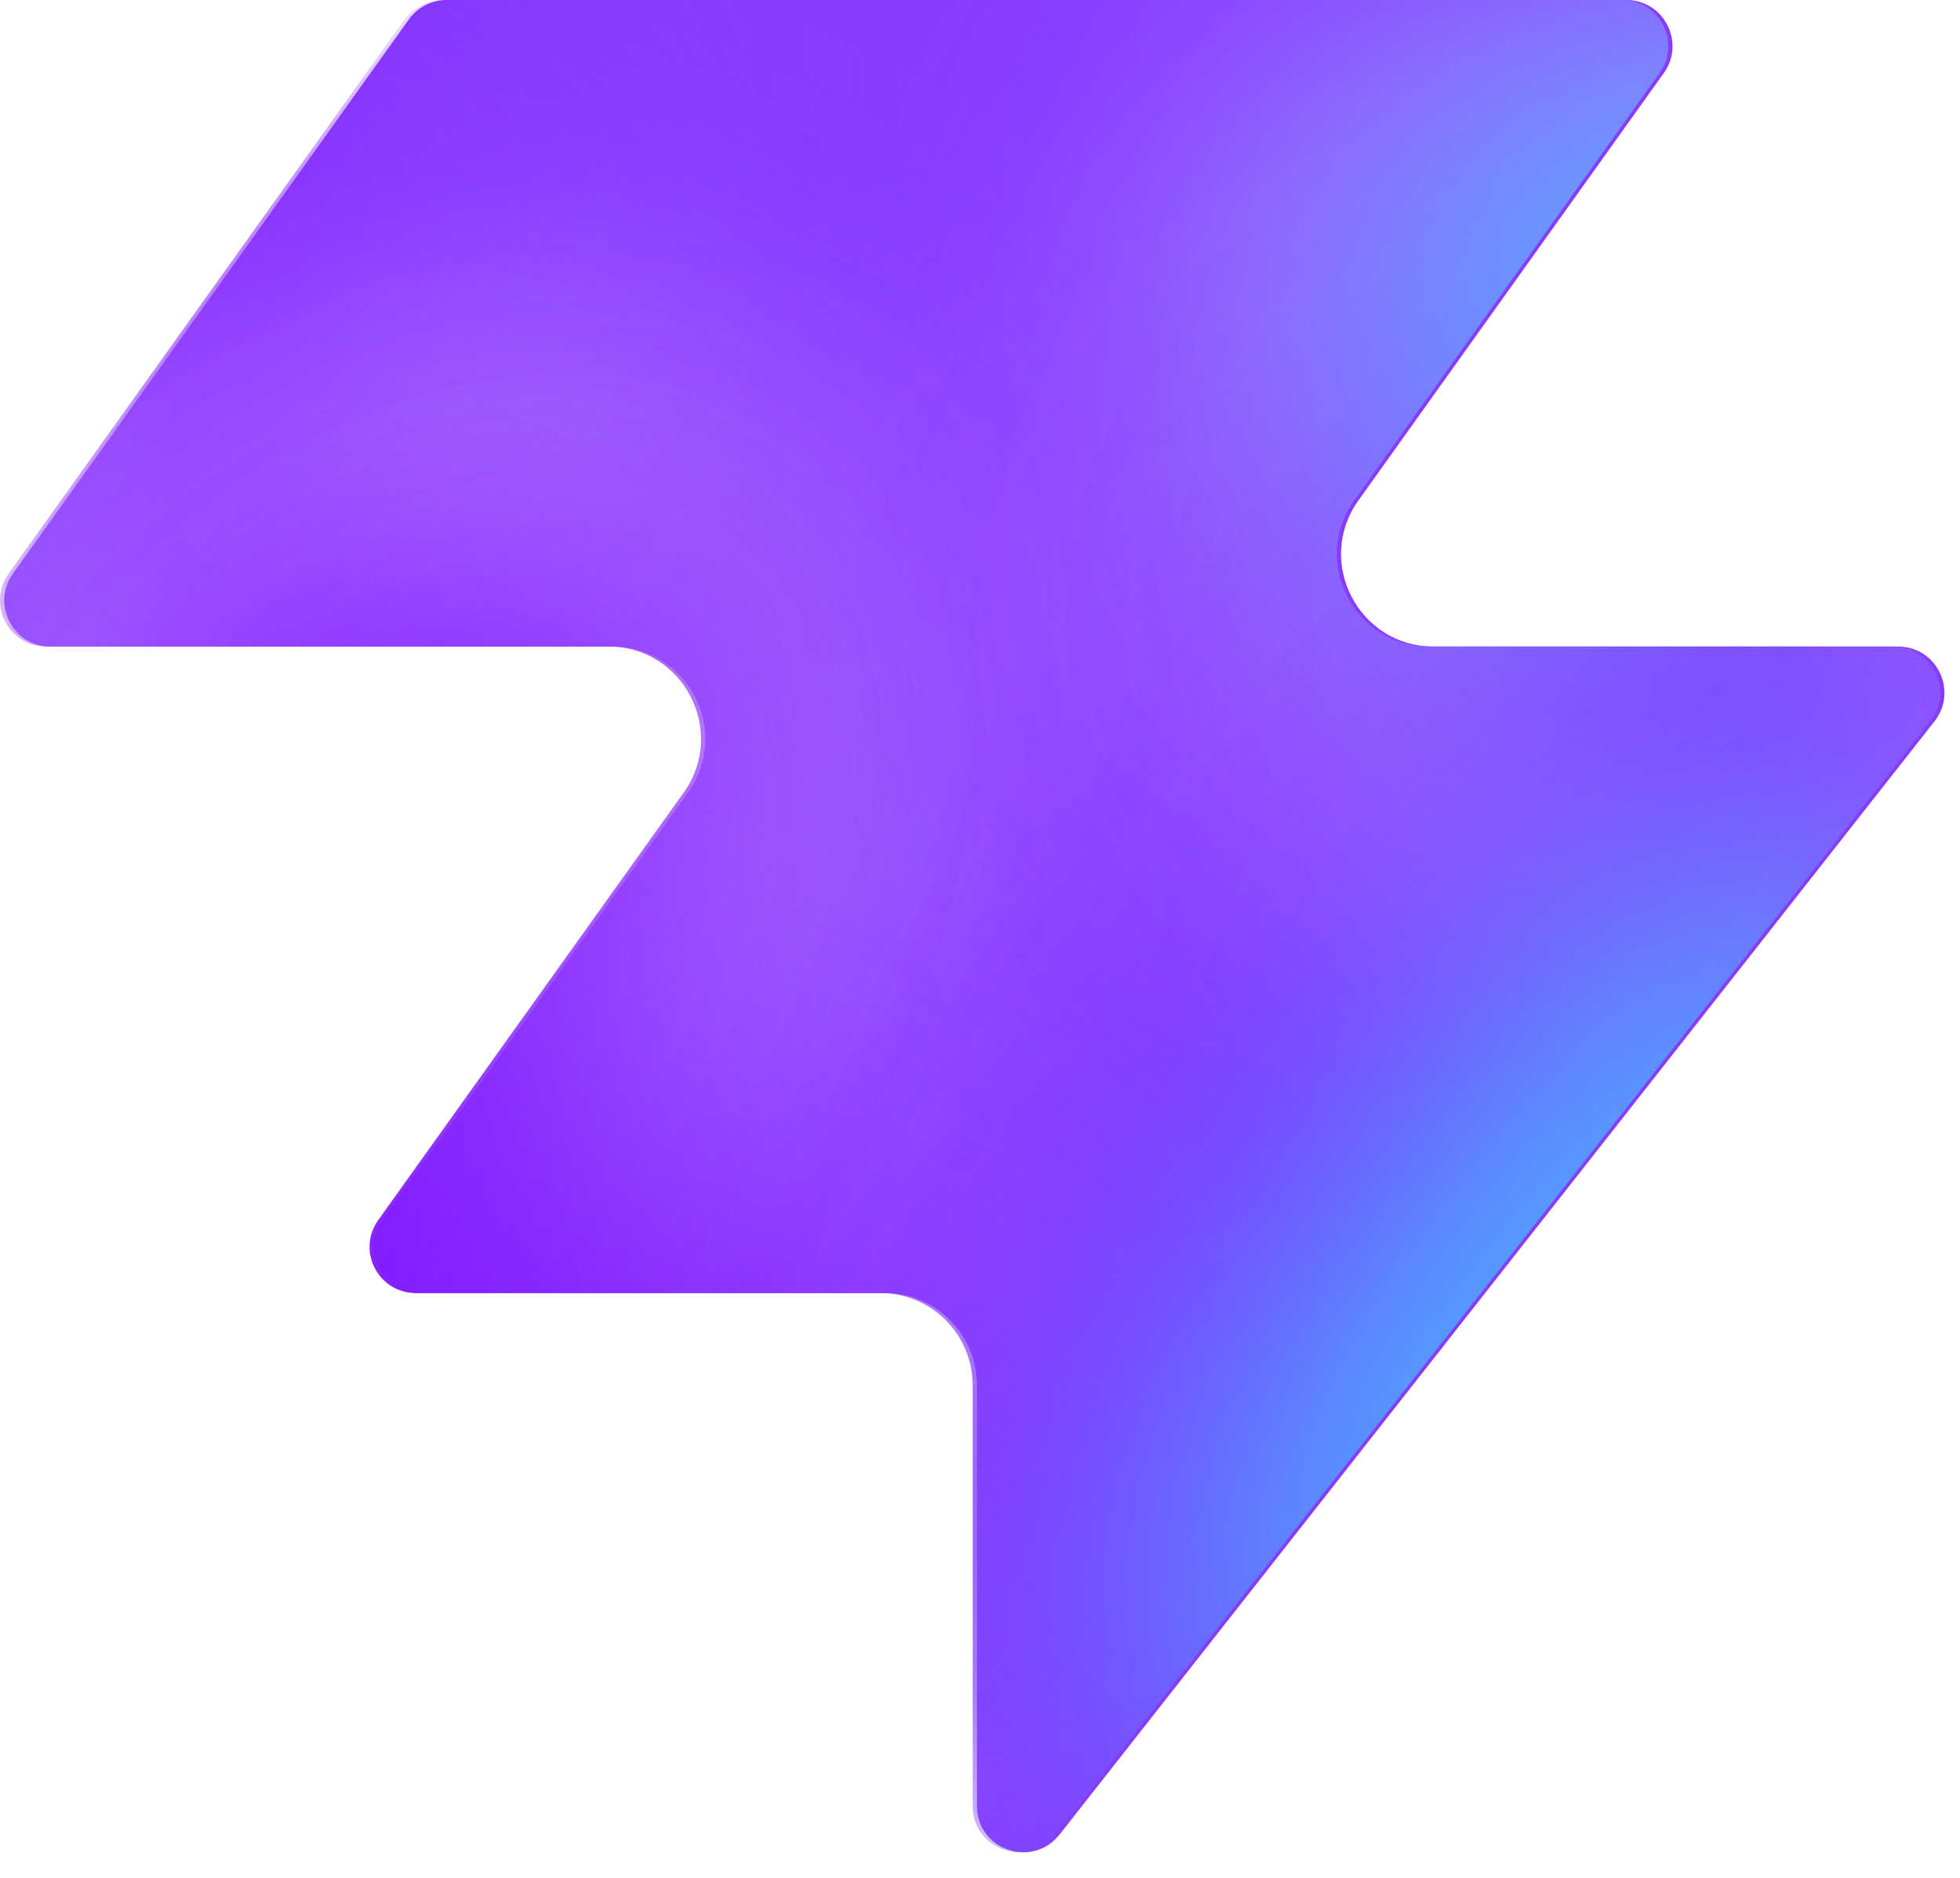
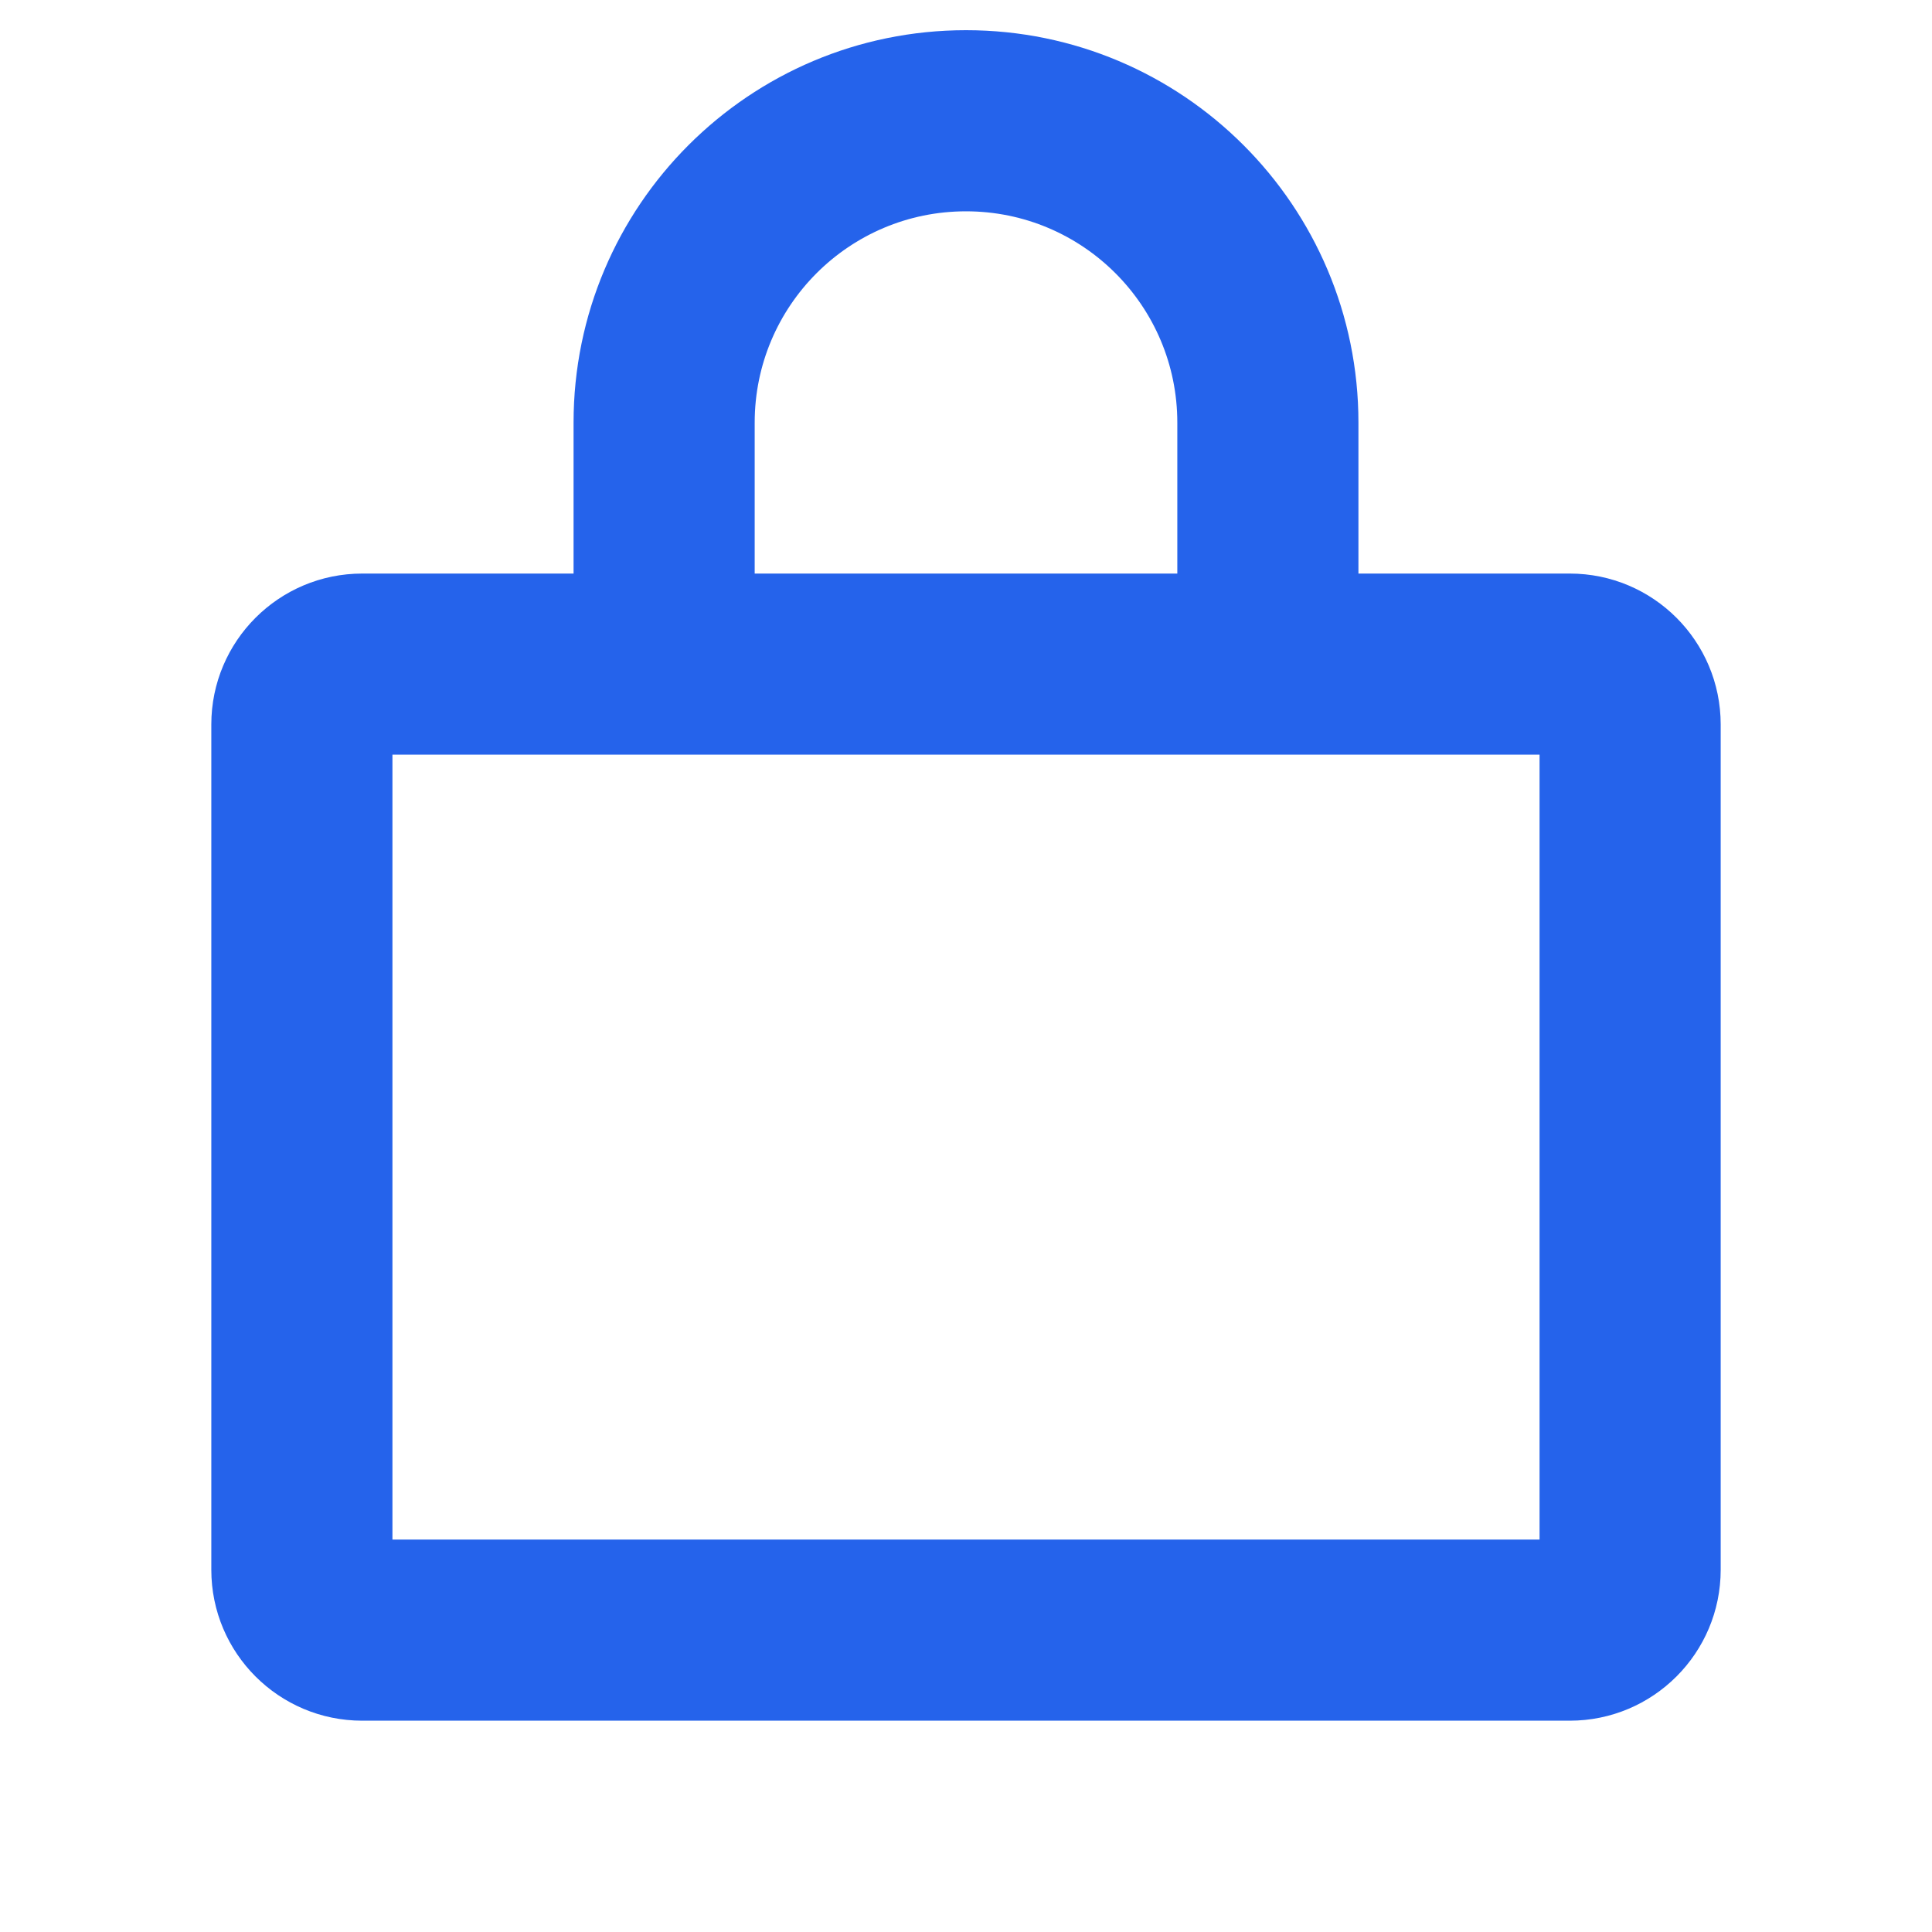
- <svg xmlns="http://www.w3.org/2000/svg" width="48" height="46" fill="none" viewBox="0 0 48 46">
-   <path fill="#863bff" d="M25.946 44.938c-.664.845-2.021.375-2.021-.698V33.937a2.26 2.26 0 0 0-2.262-2.262H10.287c-.92 0-1.456-1.04-.92-1.788l7.48-10.471c1.07-1.497 0-3.578-1.842-3.578H1.237c-.92 0-1.456-1.04-.92-1.788L10.013.474c.214-.297.556-.474.92-.474h28.894c.92 0 1.456 1.04.92 1.788l-7.48 10.471c-1.07 1.498 0 3.579 1.842 3.579h11.377c.943 0 1.473 1.088.89 1.83L25.947 44.94z" style="fill:#863bff;fill:color(display-p3 .525 .23 1);fill-opacity:1" />
-   <mask id="a" width="48" height="46" x="0" y="0" maskUnits="userSpaceOnUse" style="mask-type:alpha">
-     <path fill="#000" d="M25.842 44.938c-.664.844-2.021.375-2.021-.698V33.937a2.26 2.26 0 0 0-2.262-2.262H10.183c-.92 0-1.456-1.04-.92-1.788l7.48-10.471c1.07-1.498 0-3.579-1.842-3.579H1.133c-.92 0-1.456-1.04-.92-1.787L9.91.473c.214-.297.556-.474.92-.474h28.894c.92 0 1.456 1.04.92 1.788l-7.48 10.471c-1.07 1.498 0 3.578 1.842 3.578h11.377c.943 0 1.473 1.088.89 1.832L25.843 44.94z" style="fill:#000;fill-opacity:1" />
-   </mask>
-   <g mask="url(#a)">
-     <g filter="url(#b)">
-       <ellipse cx="5.508" cy="14.704" fill="#ede6ff" rx="5.508" ry="14.704" style="fill:#ede6ff;fill:color(display-p3 .927 .903 1);fill-opacity:1" transform="matrix(.00324 1 1 -.00324 -4.47 31.516)" />
-     </g>
-     <g filter="url(#c)">
-       <ellipse cx="10.399" cy="29.851" fill="#ede6ff" rx="10.399" ry="29.851" style="fill:#ede6ff;fill:color(display-p3 .927 .903 1);fill-opacity:1" transform="matrix(.00324 1 1 -.00324 -39.328 7.883)" />
-     </g>
-     <g filter="url(#d)">
-       <ellipse cx="5.508" cy="30.487" fill="#7e14ff" rx="5.508" ry="30.487" style="fill:#7e14ff;fill:color(display-p3 .492 .077 1);fill-opacity:1" transform="rotate(89.814 -25.913 -14.639)scale(1 -1)" />
-     </g>
-     <g filter="url(#e)">
-       <ellipse cx="5.508" cy="30.599" fill="#7e14ff" rx="5.508" ry="30.599" style="fill:#7e14ff;fill:color(display-p3 .492 .077 1);fill-opacity:1" transform="rotate(89.814 -32.644 -3.334)scale(1 -1)" />
-     </g>
-     <g filter="url(#f)">
-       <ellipse cx="5.508" cy="30.599" fill="#7e14ff" rx="5.508" ry="30.599" style="fill:#7e14ff;fill:color(display-p3 .492 .077 1);fill-opacity:1" transform="matrix(.00324 1 1 -.00324 -34.34 30.47)" />
-     </g>
-     <g filter="url(#g)">
-       <ellipse cx="14.072" cy="22.078" fill="#ede6ff" rx="14.072" ry="22.078" style="fill:#ede6ff;fill:color(display-p3 .927 .903 1);fill-opacity:1" transform="rotate(93.35 24.506 48.493)scale(-1 1)" />
-     </g>
-     <g filter="url(#h)">
-       <ellipse cx="3.47" cy="21.501" fill="#7e14ff" rx="3.47" ry="21.501" style="fill:#7e14ff;fill:color(display-p3 .492 .077 1);fill-opacity:1" transform="rotate(89.009 28.708 47.59)scale(-1 1)" />
-     </g>
-     <g filter="url(#i)">
-       <ellipse cx="3.47" cy="21.501" fill="#7e14ff" rx="3.47" ry="21.501" style="fill:#7e14ff;fill:color(display-p3 .492 .077 1);fill-opacity:1" transform="rotate(89.009 28.708 47.59)scale(-1 1)" />
-     </g>
-     <g filter="url(#j)">
-       <ellipse cx=".387" cy="8.972" fill="#7e14ff" rx="4.407" ry="29.108" style="fill:#7e14ff;fill:color(display-p3 .492 .077 1);fill-opacity:1" transform="rotate(39.51 .387 8.972)" />
-     </g>
-     <g filter="url(#k)">
-       <ellipse cx="47.523" cy="-6.092" fill="#7e14ff" rx="4.407" ry="29.108" style="fill:#7e14ff;fill:color(display-p3 .492 .077 1);fill-opacity:1" transform="rotate(37.892 47.523 -6.092)" />
-     </g>
-     <g filter="url(#l)">
-       <ellipse cx="41.412" cy="6.333" fill="#47bfff" rx="5.971" ry="9.665" style="fill:#47bfff;fill:color(display-p3 .28 .748 1);fill-opacity:1" transform="rotate(37.892 41.412 6.333)" />
-     </g>
-     <g filter="url(#m)">
-       <ellipse cx="-1.879" cy="38.332" fill="#7e14ff" rx="4.407" ry="29.108" style="fill:#7e14ff;fill:color(display-p3 .492 .077 1);fill-opacity:1" transform="rotate(37.892 -1.88 38.332)" />
-     </g>
-     <g filter="url(#n)">
-       <ellipse cx="-1.879" cy="38.332" fill="#7e14ff" rx="4.407" ry="29.108" style="fill:#7e14ff;fill:color(display-p3 .492 .077 1);fill-opacity:1" transform="rotate(37.892 -1.88 38.332)" />
-     </g>
-     <g filter="url(#o)">
-       <ellipse cx="35.651" cy="29.907" fill="#7e14ff" rx="4.407" ry="29.108" style="fill:#7e14ff;fill:color(display-p3 .492 .077 1);fill-opacity:1" transform="rotate(37.892 35.651 29.907)" />
-     </g>
-     <g filter="url(#p)">
-       <ellipse cx="38.418" cy="32.4" fill="#47bfff" rx="5.971" ry="15.297" style="fill:#47bfff;fill:color(display-p3 .28 .748 1);fill-opacity:1" transform="rotate(37.892 38.418 32.4)" />
-     </g>
-   </g>
-   <defs>
-     <filter id="b" width="60.045" height="41.654" x="-19.77" y="16.149" color-interpolation-filters="sRGB" filterUnits="userSpaceOnUse">
-       <feFlood flood-opacity="0" result="BackgroundImageFix" />
-       <feBlend in="SourceGraphic" in2="BackgroundImageFix" result="shape" />
-       <feGaussianBlur result="effect1_foregroundBlur_2002_17158" stdDeviation="7.659" />
-     </filter>
-     <filter id="c" width="90.34" height="51.437" x="-54.613" y="-7.533" color-interpolation-filters="sRGB" filterUnits="userSpaceOnUse">
-       <feFlood flood-opacity="0" result="BackgroundImageFix" />
-       <feBlend in="SourceGraphic" in2="BackgroundImageFix" result="shape" />
-       <feGaussianBlur result="effect1_foregroundBlur_2002_17158" stdDeviation="7.659" />
-     </filter>
-     <filter id="d" width="79.355" height="29.4" x="-49.64" y="2.03" color-interpolation-filters="sRGB" filterUnits="userSpaceOnUse">
-       <feFlood flood-opacity="0" result="BackgroundImageFix" />
-       <feBlend in="SourceGraphic" in2="BackgroundImageFix" result="shape" />
-       <feGaussianBlur result="effect1_foregroundBlur_2002_17158" stdDeviation="4.596" />
-     </filter>
-     <filter id="e" width="79.579" height="29.4" x="-45.045" y="20.029" color-interpolation-filters="sRGB" filterUnits="userSpaceOnUse">
-       <feFlood flood-opacity="0" result="BackgroundImageFix" />
-       <feBlend in="SourceGraphic" in2="BackgroundImageFix" result="shape" />
-       <feGaussianBlur result="effect1_foregroundBlur_2002_17158" stdDeviation="4.596" />
-     </filter>
-     <filter id="f" width="79.579" height="29.4" x="-43.513" y="21.178" color-interpolation-filters="sRGB" filterUnits="userSpaceOnUse">
-       <feFlood flood-opacity="0" result="BackgroundImageFix" />
-       <feBlend in="SourceGraphic" in2="BackgroundImageFix" result="shape" />
-       <feGaussianBlur result="effect1_foregroundBlur_2002_17158" stdDeviation="4.596" />
-     </filter>
-     <filter id="g" width="74.749" height="58.852" x="15.756" y="-17.901" color-interpolation-filters="sRGB" filterUnits="userSpaceOnUse">
-       <feFlood flood-opacity="0" result="BackgroundImageFix" />
-       <feBlend in="SourceGraphic" in2="BackgroundImageFix" result="shape" />
-       <feGaussianBlur result="effect1_foregroundBlur_2002_17158" stdDeviation="7.659" />
-     </filter>
-     <filter id="h" width="61.377" height="25.362" x="23.548" y="2.284" color-interpolation-filters="sRGB" filterUnits="userSpaceOnUse">
-       <feFlood flood-opacity="0" result="BackgroundImageFix" />
-       <feBlend in="SourceGraphic" in2="BackgroundImageFix" result="shape" />
-       <feGaussianBlur result="effect1_foregroundBlur_2002_17158" stdDeviation="4.596" />
-     </filter>
-     <filter id="i" width="61.377" height="25.362" x="23.548" y="2.284" color-interpolation-filters="sRGB" filterUnits="userSpaceOnUse">
-       <feFlood flood-opacity="0" result="BackgroundImageFix" />
-       <feBlend in="SourceGraphic" in2="BackgroundImageFix" result="shape" />
-       <feGaussianBlur result="effect1_foregroundBlur_2002_17158" stdDeviation="4.596" />
-     </filter>
-     <filter id="j" width="56.045" height="63.649" x="-27.636" y="-22.853" color-interpolation-filters="sRGB" filterUnits="userSpaceOnUse">
-       <feFlood flood-opacity="0" result="BackgroundImageFix" />
-       <feBlend in="SourceGraphic" in2="BackgroundImageFix" result="shape" />
-       <feGaussianBlur result="effect1_foregroundBlur_2002_17158" stdDeviation="4.596" />
-     </filter>
-     <filter id="k" width="54.814" height="64.646" x="20.116" y="-38.415" color-interpolation-filters="sRGB" filterUnits="userSpaceOnUse">
-       <feFlood flood-opacity="0" result="BackgroundImageFix" />
-       <feBlend in="SourceGraphic" in2="BackgroundImageFix" result="shape" />
-       <feGaussianBlur result="effect1_foregroundBlur_2002_17158" stdDeviation="4.596" />
-     </filter>
-     <filter id="l" width="33.541" height="35.313" x="24.641" y="-11.323" color-interpolation-filters="sRGB" filterUnits="userSpaceOnUse">
-       <feFlood flood-opacity="0" result="BackgroundImageFix" />
-       <feBlend in="SourceGraphic" in2="BackgroundImageFix" result="shape" />
-       <feGaussianBlur result="effect1_foregroundBlur_2002_17158" stdDeviation="4.596" />
-     </filter>
-     <filter id="m" width="54.814" height="64.646" x="-29.286" y="6.009" color-interpolation-filters="sRGB" filterUnits="userSpaceOnUse">
-       <feFlood flood-opacity="0" result="BackgroundImageFix" />
-       <feBlend in="SourceGraphic" in2="BackgroundImageFix" result="shape" />
-       <feGaussianBlur result="effect1_foregroundBlur_2002_17158" stdDeviation="4.596" />
-     </filter>
-     <filter id="n" width="54.814" height="64.646" x="-29.286" y="6.009" color-interpolation-filters="sRGB" filterUnits="userSpaceOnUse">
-       <feFlood flood-opacity="0" result="BackgroundImageFix" />
-       <feBlend in="SourceGraphic" in2="BackgroundImageFix" result="shape" />
-       <feGaussianBlur result="effect1_foregroundBlur_2002_17158" stdDeviation="4.596" />
-     </filter>
-     <filter id="o" width="54.814" height="64.646" x="8.244" y="-2.416" color-interpolation-filters="sRGB" filterUnits="userSpaceOnUse">
-       <feFlood flood-opacity="0" result="BackgroundImageFix" />
-       <feBlend in="SourceGraphic" in2="BackgroundImageFix" result="shape" />
-       <feGaussianBlur result="effect1_foregroundBlur_2002_17158" stdDeviation="4.596" />
-     </filter>
-     <filter id="p" width="39.409" height="43.623" x="18.713" y="10.588" color-interpolation-filters="sRGB" filterUnits="userSpaceOnUse">
-       <feFlood flood-opacity="0" result="BackgroundImageFix" />
-       <feBlend in="SourceGraphic" in2="BackgroundImageFix" result="shape" />
-       <feGaussianBlur result="effect1_foregroundBlur_2002_17158" stdDeviation="4.596" />
-     </filter>
-   </defs>
+ <svg xmlns="http://www.w3.org/2000/svg" viewBox="0 0 256 256">
+   <style>path{fill:#2563eb}@media (prefers-color-scheme:dark){path{fill:#60a5fa}}</style>
+   <path d="M208,76H180V56A52,52,0,0,0,76,56V76H48A20,20,0,0,0,28,96V208a20,20,0,0,0,20,20H208a20,20,0,0,0,20-20V96A20,20,0,0,0,208,76ZM100,56a28,28,0,0,1,56,0V76H100ZM204,204H52V100H204Z" />
</svg>
